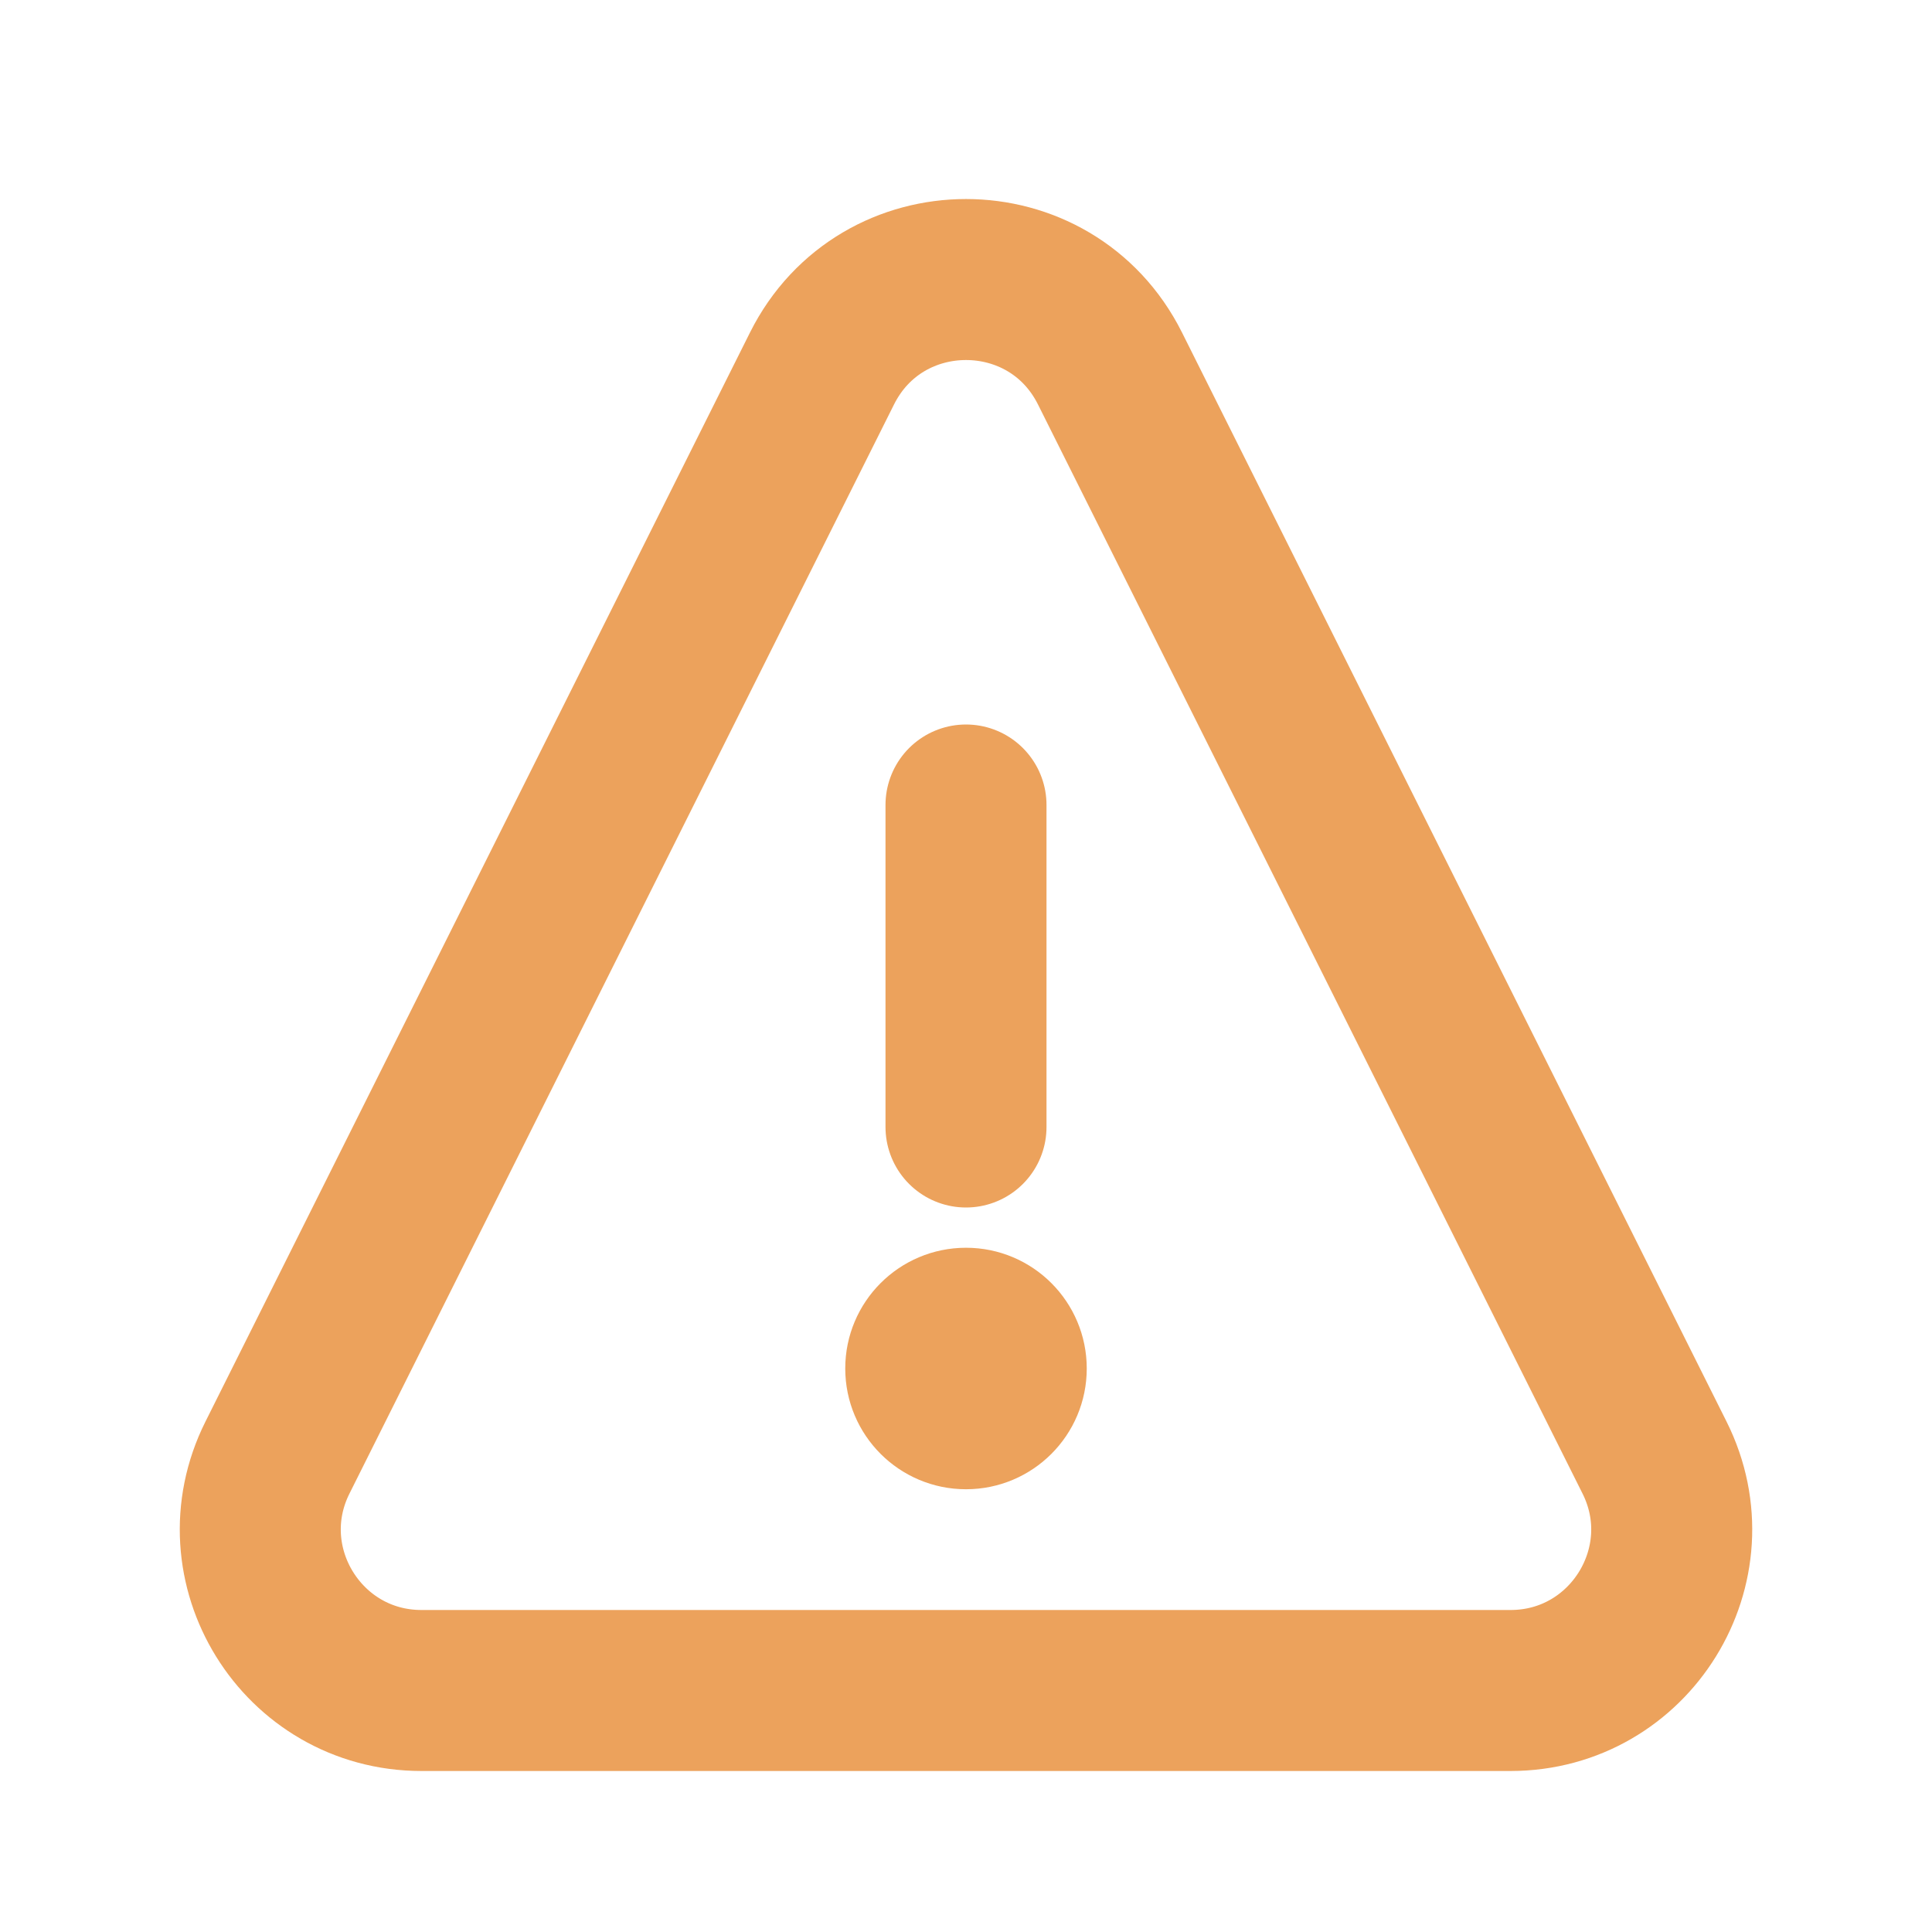
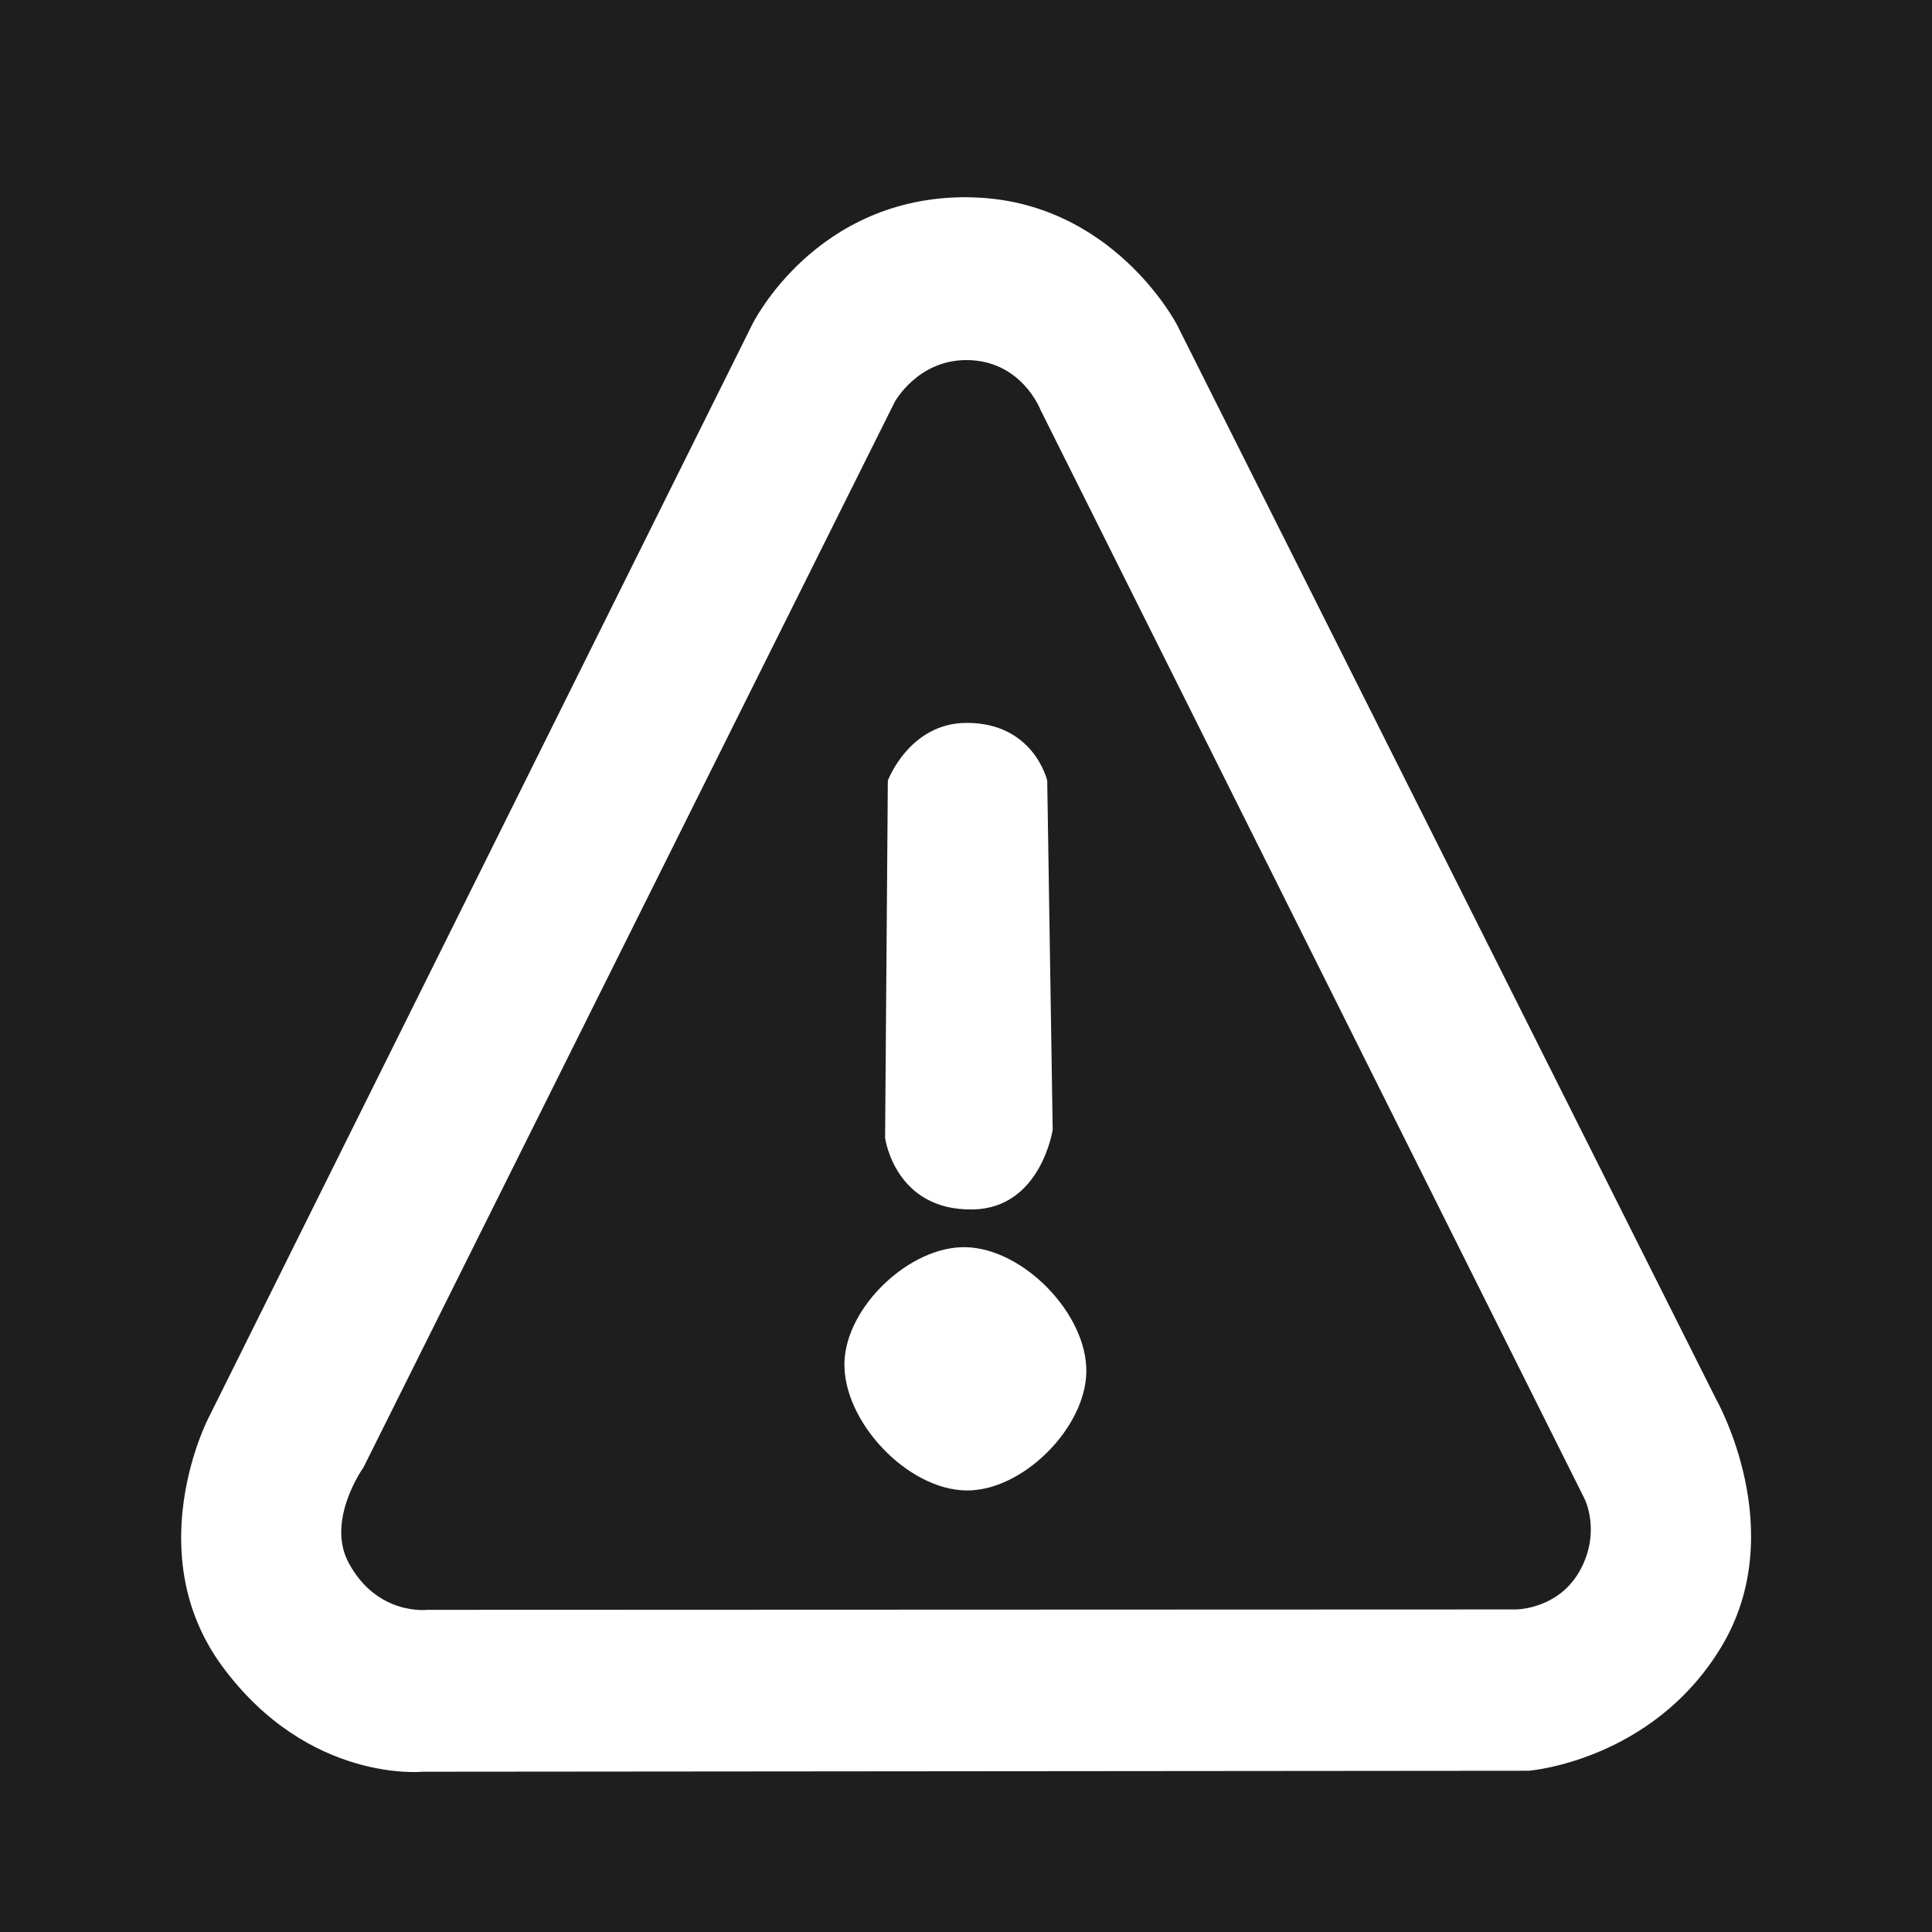
<svg xmlns="http://www.w3.org/2000/svg" width="800px" height="800px" viewBox="0 0 24 24" fill="none" version="1.1" id="svg2">
  <defs id="defs2" />
-   <circle cx="12" cy="17" r="1" fill="#000000" id="circle1" style="stroke:#eca25c;stroke-opacity:1;fill:#eca25c;fill-opacity:1" />
-   <path d="M12 10L12 14" stroke="#000000" stroke-width="2" stroke-linecap="round" stroke-linejoin="round" id="path1" style="stroke:#eca25c;stroke-opacity:1" />
-   <path d="M3.447 18.106L10.211 4.578C10.948 3.104 13.052 3.104 13.789 4.578L20.553 18.106C21.218 19.435 20.251 21 18.764 21H5.236C3.749 21 2.782 19.435 3.447 18.106Z" stroke="#000000" stroke-width="2" stroke-linecap="round" stroke-linejoin="round" id="path2" style="stroke:#eca25c;stroke-opacity:1" />
+   <path d="m 12.002,4.473 c -0.606,0.002 -0.888,0.521 -0.888,0.521 L 4.515,18.229 c 0,0 -0.468,0.653 -0.185,1.183 0.354,0.661 0.975,0.586 0.975,0.586 l 13.526,-0.005 c 0,0 0.535,0.002 0.802,-0.495 0.256,-0.477 0.051,-0.879 0.051,-0.879 L 12.924,5.088 c 0,0 -0.236,-0.616 -0.922,-0.615 z m 0.005,4.507 c 0.837,-0.002 1.002,0.717 1.002,0.717 l 0.068,4.337 c 0,0 -0.147,0.974 -0.99,0.99 C 11.116,15.043 10.995,14.136 10.995,14.136 l 0.034,-4.439 c 0,0 0.267,-0.716 0.978,-0.717 z m -0.014,6.513 c 0.718,0.013 1.509,0.827 1.502,1.545 -0.007,0.7 -0.794,1.488 -1.494,1.477 -0.731,-0.011 -1.529,-0.857 -1.511,-1.588 0.017,-0.692 0.81,-1.447 1.502,-1.434 z" style="display:inline;fill:#1e1e1e;stroke-width:0.51" id="path8" />
+   <path d="M 0,0 V 24.585 H 24.175 V 0 Z m 12.036,2.451 c 1.778,0.021 2.584,1.582 2.584,1.582 l 6.7,13.352 c 0,0 0.934,1.64 0.057,3.083 -0.857,1.41 -2.387,1.529 -2.387,1.529 l -13.738,0.012 c 0,0 -1.416,0.146 -2.487,-1.304 C 1.724,19.296 2.584,17.626 2.584,17.626 L 9.344,4.032 c 0,0 0.781,-1.604 2.692,-1.582 z" style="display:inline;fill:#1e1e1e;stroke-width:0.51" id="path7" />
</svg>
